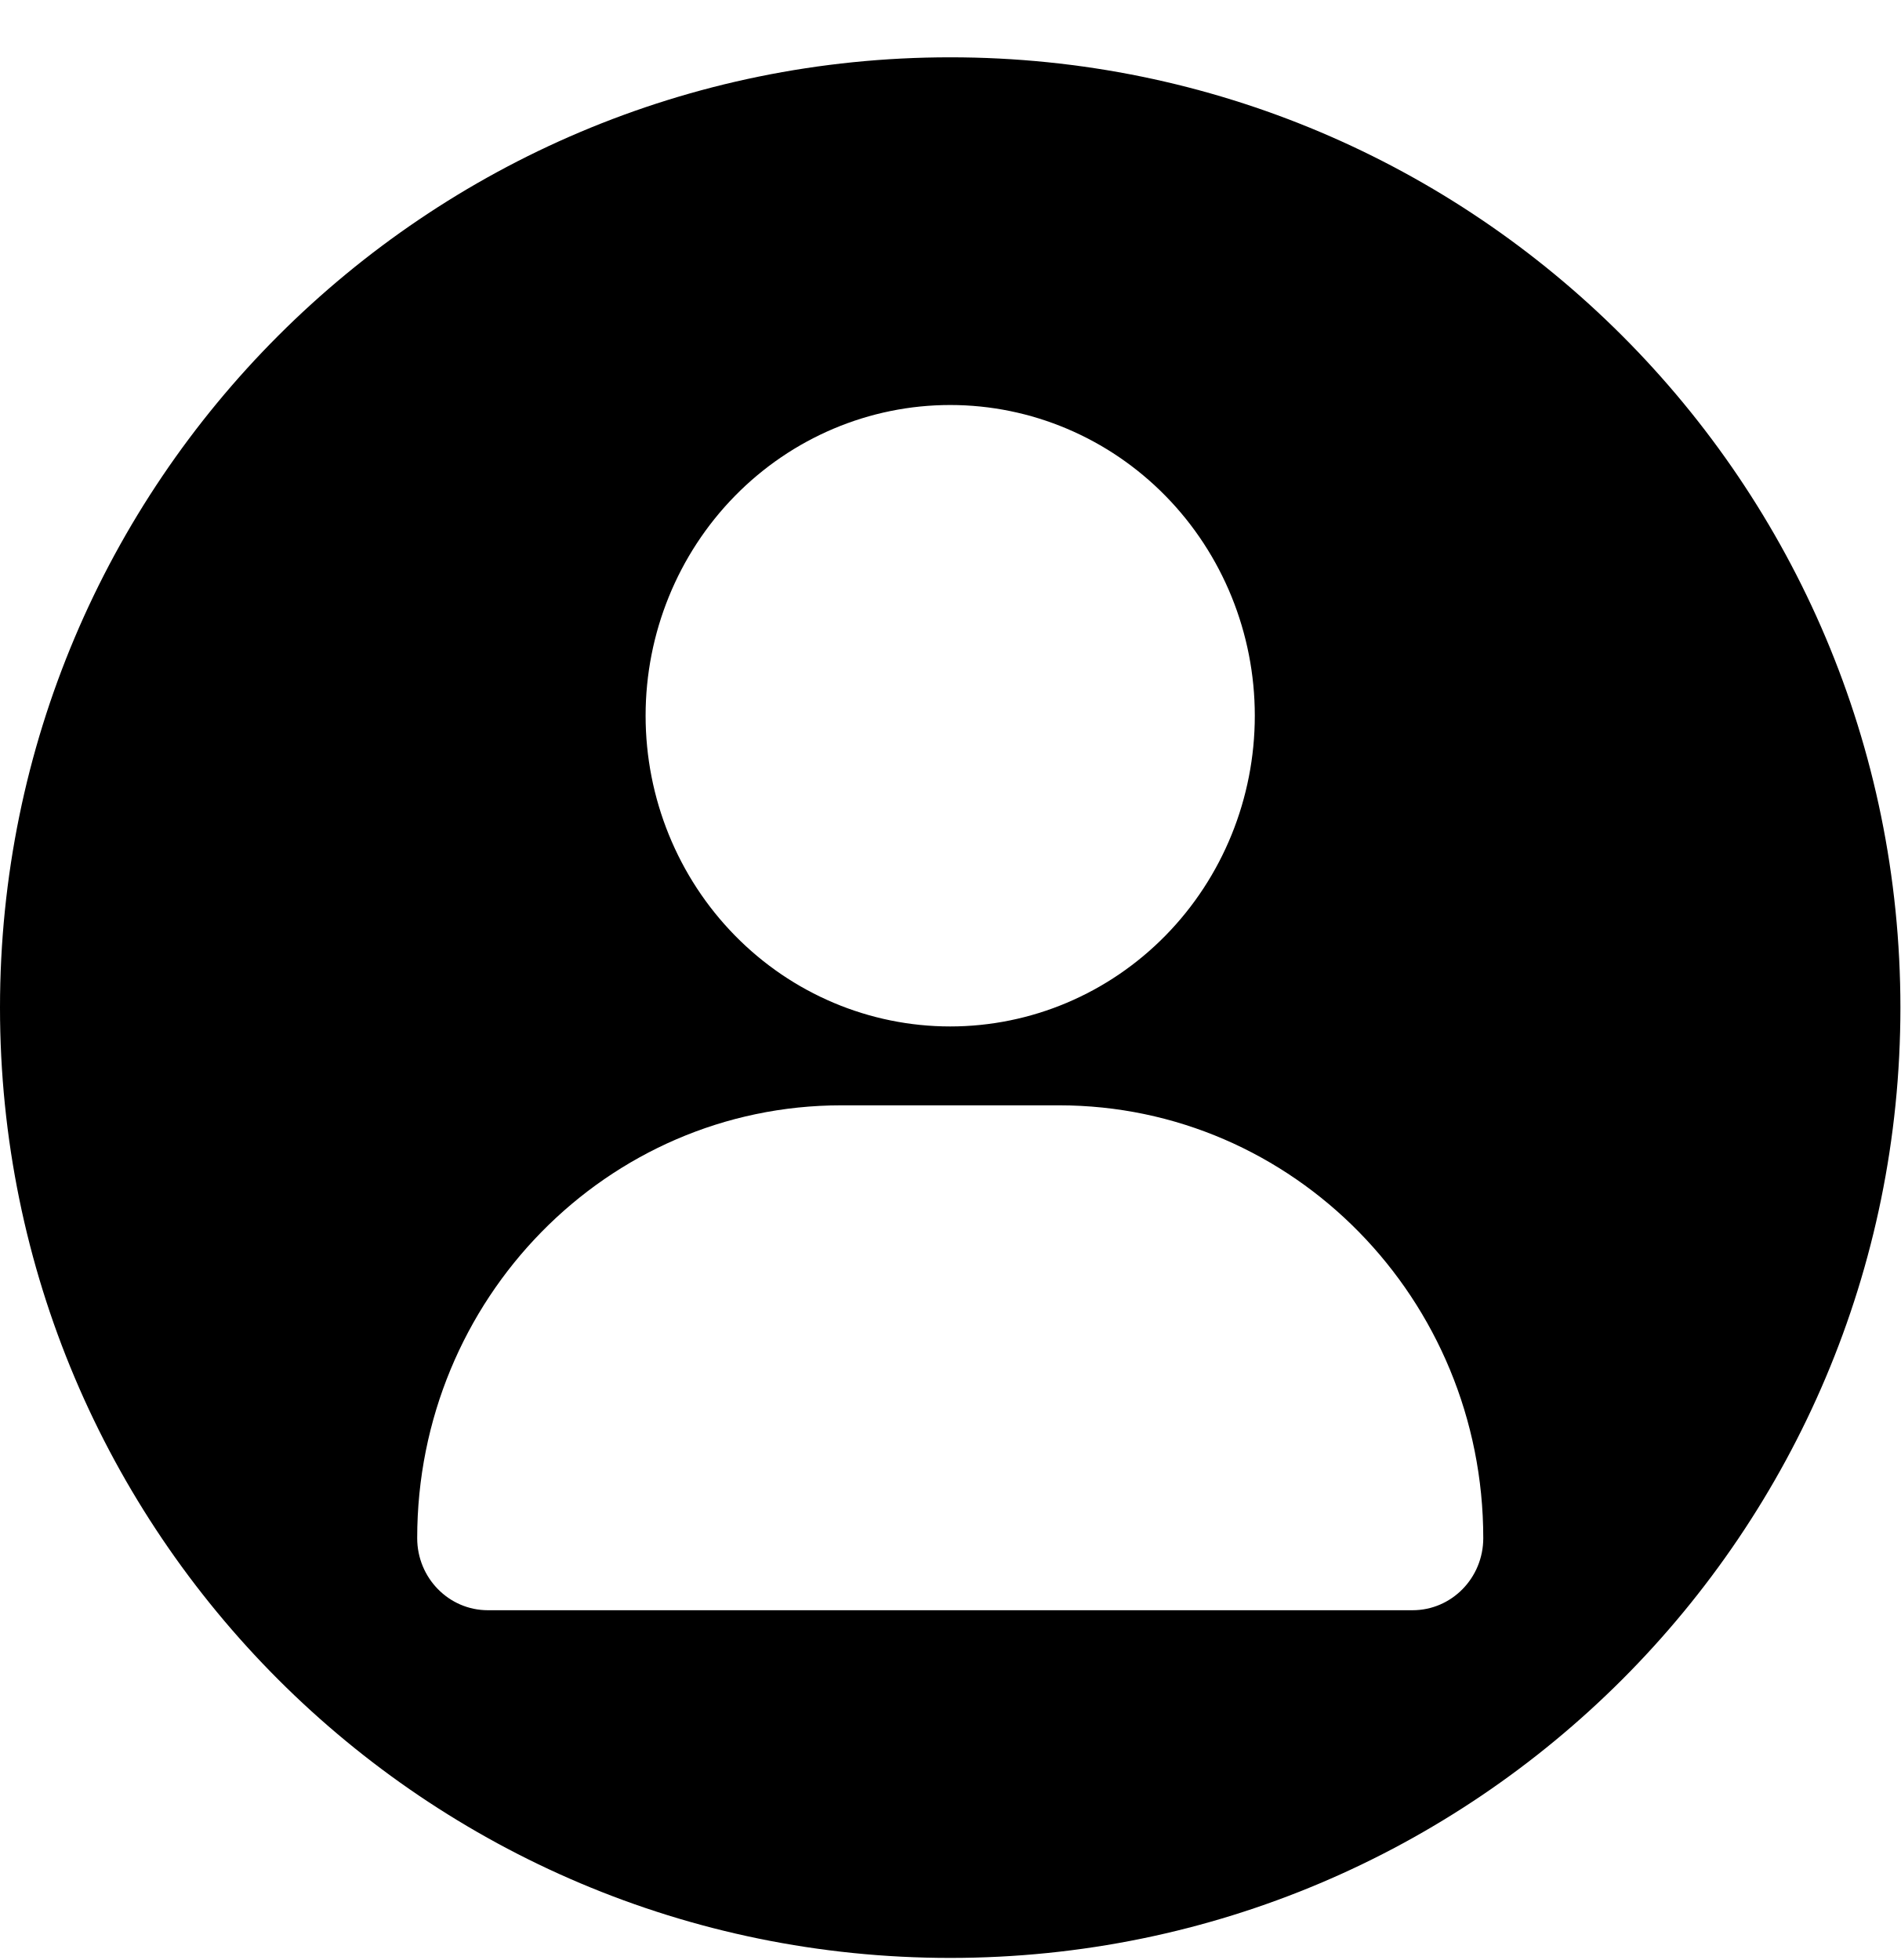
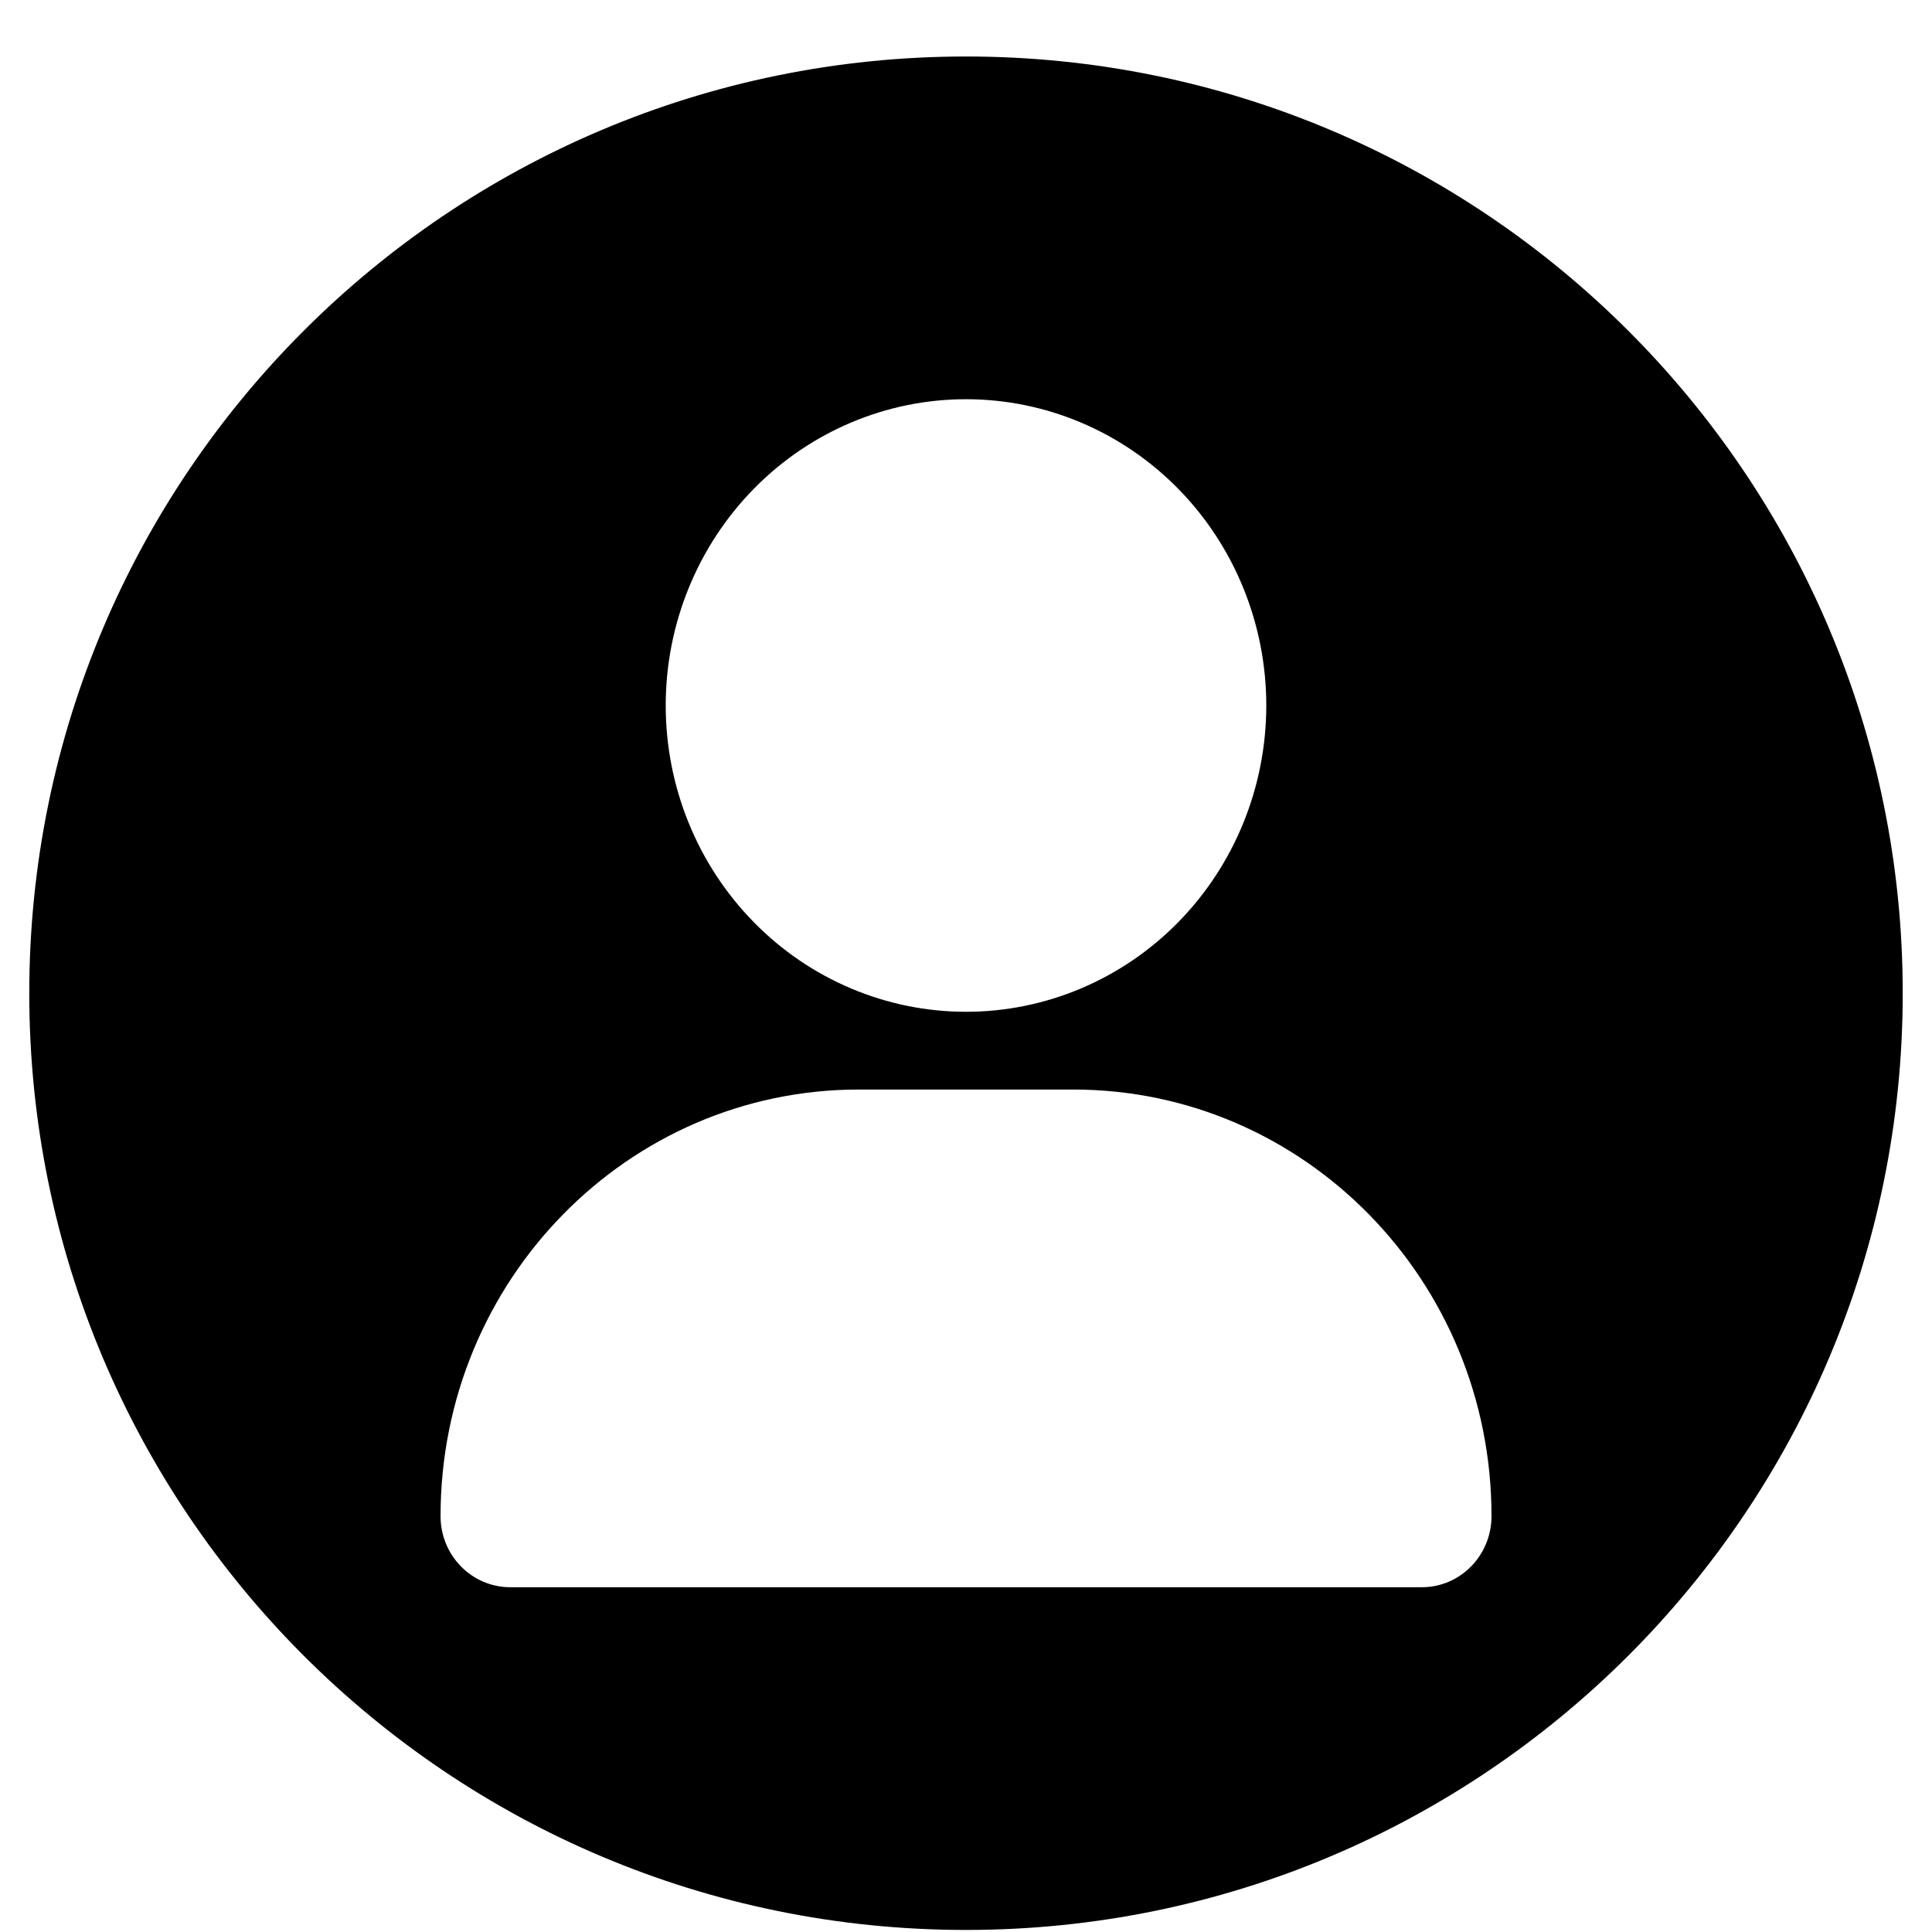
- <svg xmlns="http://www.w3.org/2000/svg" width="32" height="33" fill="none" viewBox="0 0 32 33">
-   <path fill="#000" fill-rule="evenodd" d="M16 32.965C24.837 32.965 32 25.802 32 16.965C32 8.128 24.837 0.965 16 0.965C7.163 0.965 0 8.128 0 16.965C0 25.802 7.163 32.965 16 32.965ZM12.374 15.75C13.335 16.731 14.64 17.282 16 17.282C17.361 17.282 18.665 16.731 19.627 15.75C20.589 14.769 21.129 13.438 21.129 12.05C21.129 10.663 20.589 9.332 19.627 8.351C18.665 7.37 17.361 6.819 16 6.819C14.64 6.819 13.335 7.37 12.374 8.351C11.412 9.332 10.871 10.663 10.871 12.05C10.871 13.438 11.412 14.769 12.374 15.75ZM24.976 25.897C24.976 21.871 21.778 18.61 17.831 18.61H14.169C10.222 18.61 7.025 21.871 7.025 25.897C7.025 26.568 7.558 27.111 8.215 27.111H23.786C24.443 27.111 24.976 26.568 24.976 25.897Z" clip-rule="evenodd" />
+ <svg xmlns="http://www.w3.org/2000/svg" width="32" height="32" fill="#000" viewBox="0 0 32 33">
+   <path fill-rule="evenodd" d="M16 32.965C24.837 32.965 32 25.802 32 16.965C32 8.128 24.837 0.965 16 0.965C7.163 0.965 0 8.128 0 16.965C0 25.802 7.163 32.965 16 32.965ZM12.374 15.75C13.335 16.731 14.64 17.282 16 17.282C17.361 17.282 18.665 16.731 19.627 15.75C20.589 14.769 21.129 13.438 21.129 12.05C21.129 10.663 20.589 9.332 19.627 8.351C18.665 7.37 17.361 6.819 16 6.819C14.64 6.819 13.335 7.37 12.374 8.351C11.412 9.332 10.871 10.663 10.871 12.05C10.871 13.438 11.412 14.769 12.374 15.75ZM24.976 25.897C24.976 21.871 21.778 18.61 17.831 18.61H14.169C10.222 18.61 7.025 21.871 7.025 25.897C7.025 26.568 7.558 27.111 8.215 27.111H23.786C24.443 27.111 24.976 26.568 24.976 25.897Z" clip-rule="evenodd" />
</svg>
